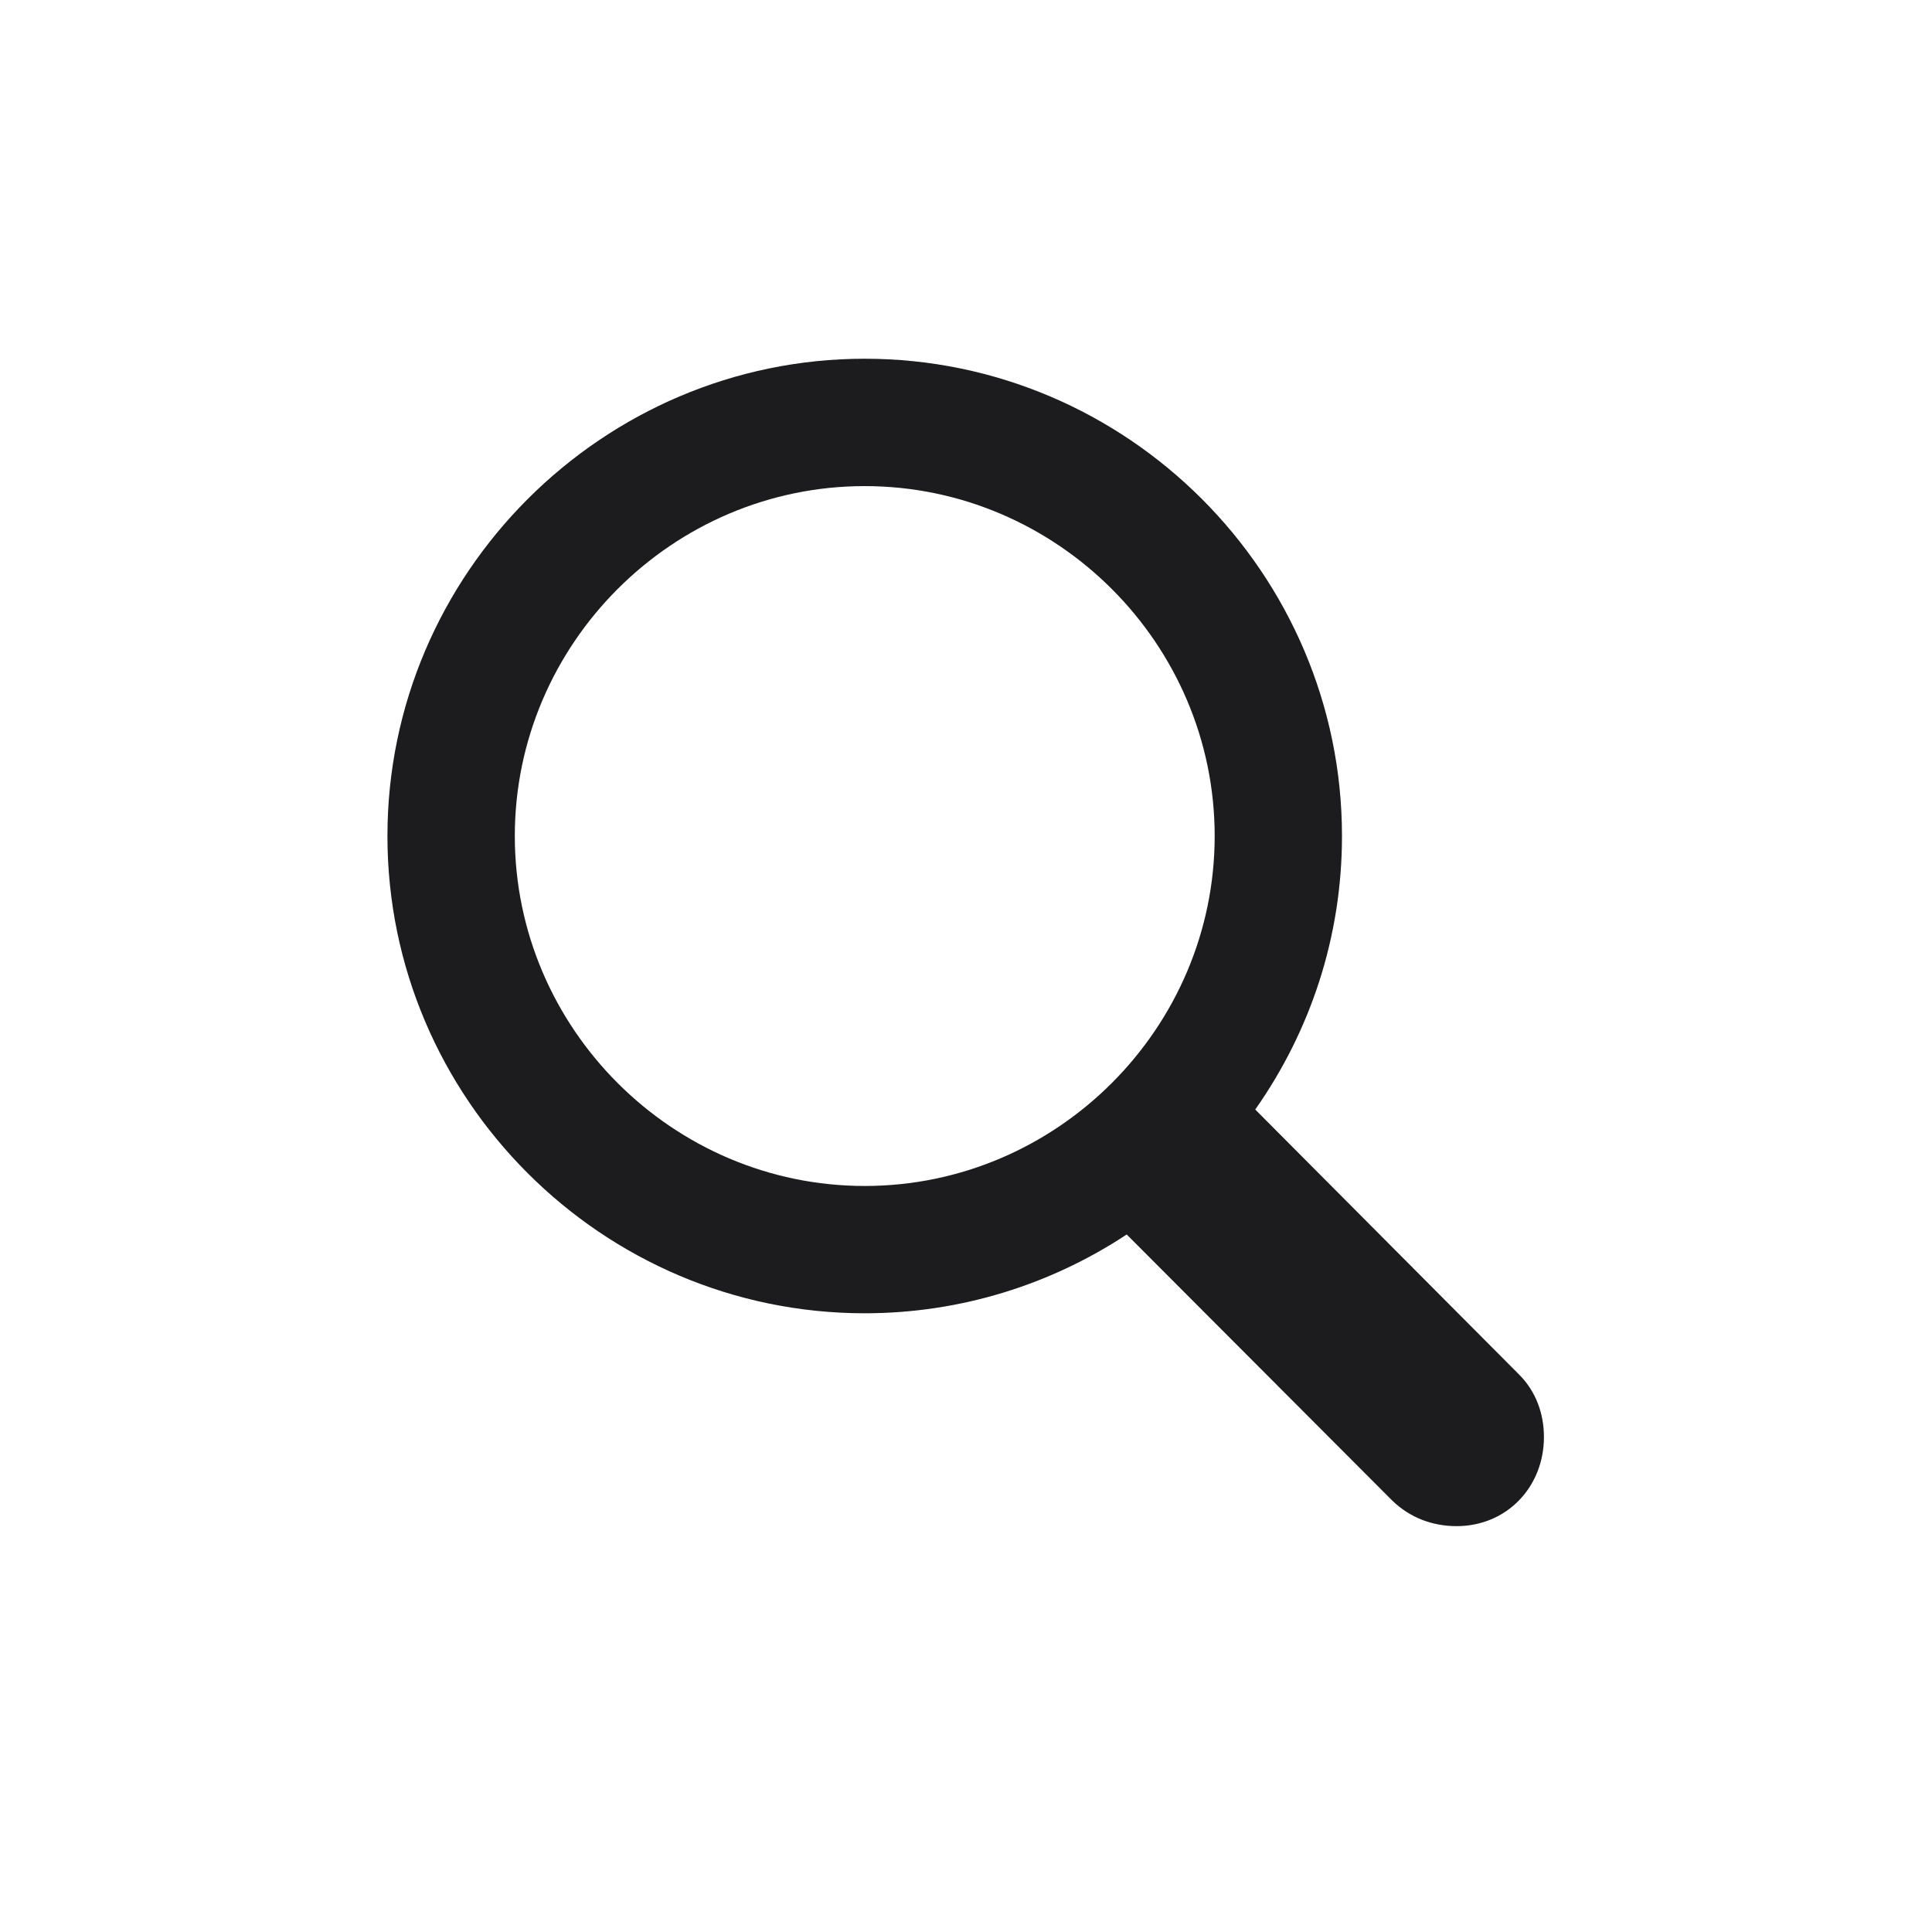
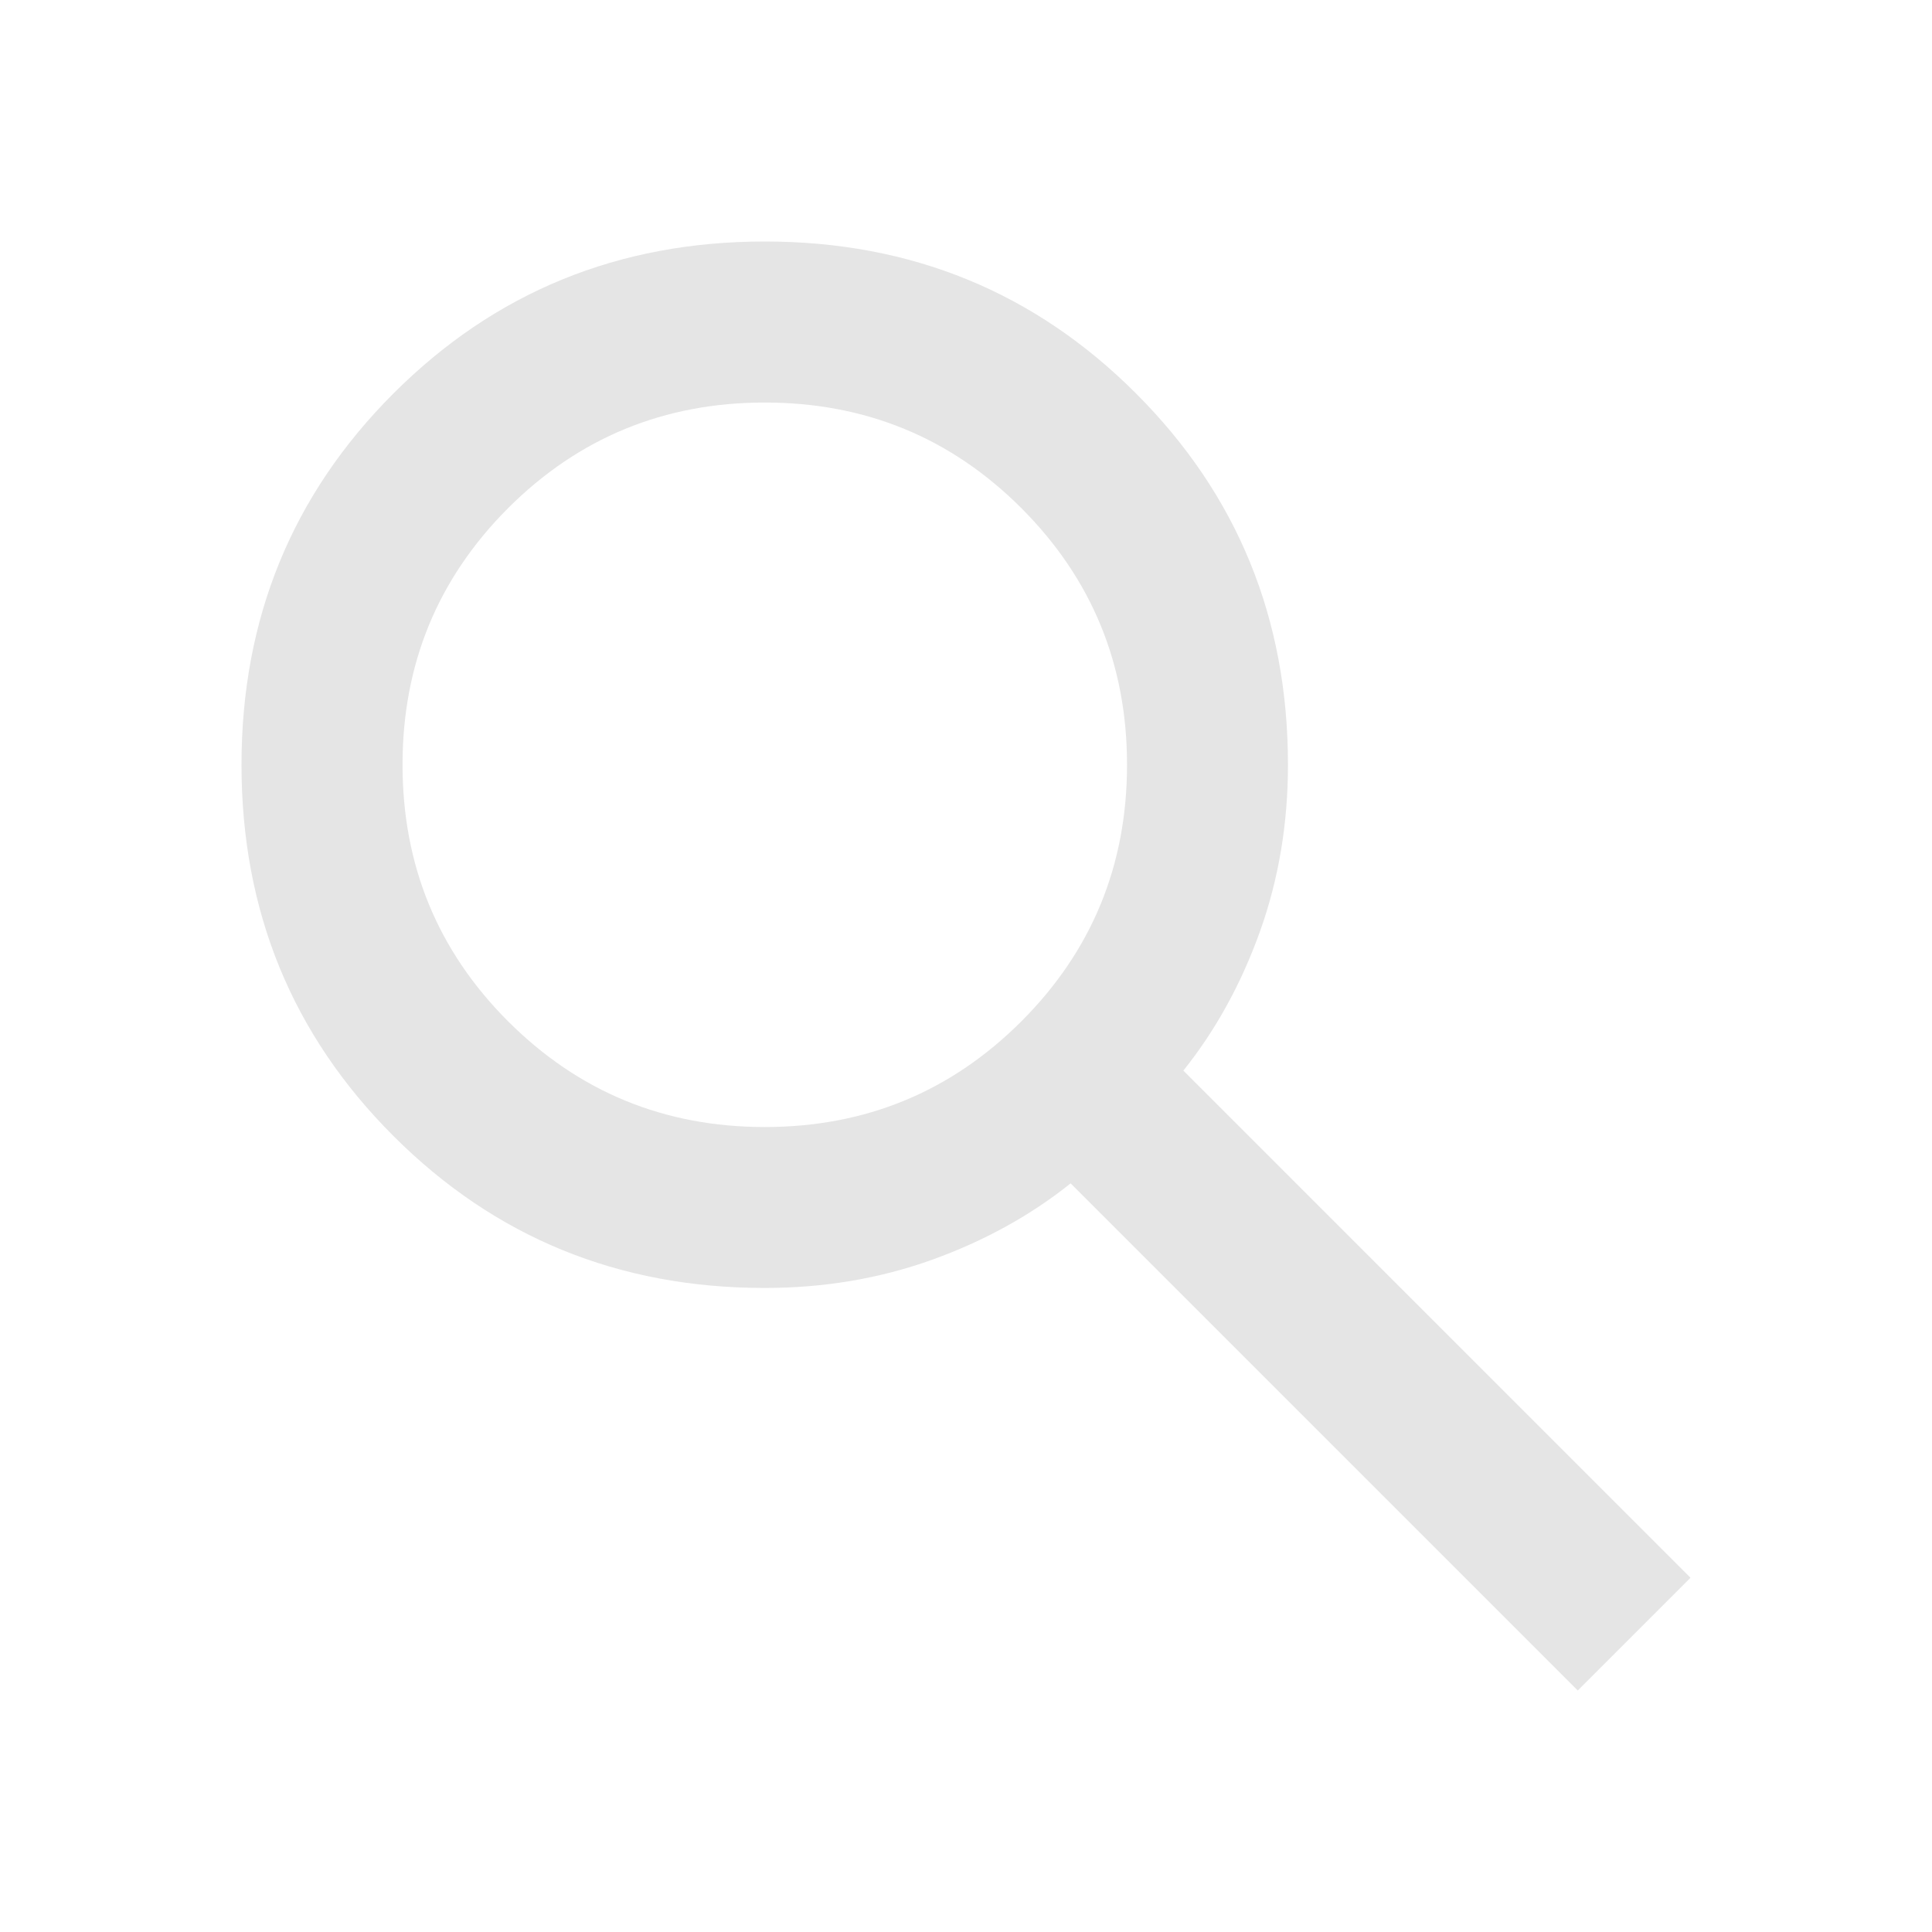
- <svg xmlns="http://www.w3.org/2000/svg" width="28" height="28" viewBox="0 0 28 28" fill="none">
-   <path d="M12.532 19.033C13.93 19.033 15.239 18.611 16.329 17.891L20.179 21.749C20.434 21.995 20.759 22.118 21.11 22.118C21.84 22.118 22.376 21.547 22.376 20.826C22.376 20.492 22.262 20.167 22.016 19.921L18.192 16.08C18.983 14.955 19.449 13.593 19.449 12.116C19.449 8.311 16.338 5.199 12.532 5.199C8.735 5.199 5.615 8.311 5.615 12.116C5.615 15.922 8.727 19.033 12.532 19.033ZM12.532 17.188C9.746 17.188 7.461 14.902 7.461 12.116C7.461 9.33 9.746 7.045 12.532 7.045C15.318 7.045 17.604 9.33 17.604 12.116C17.604 14.902 15.318 17.188 12.532 17.188Z" fill="#1C1C1E" />
+ <svg xmlns="http://www.w3.org/2000/svg" width="20" height="20" viewBox="0 0 20 20" fill="none">
+   <mask id="mask0_5349_20706" style="mask-type:alpha" maskUnits="userSpaceOnUse" x="0" y="0" width="28" height="28">
+     <rect width="28" height="28" fill="#D9D9D9" />
+   </mask>
+   <g mask="url(#mask0_5349_20706)">
+     <path d="M16.333 17.5L11.083 12.25C10.667 12.583 10.188 12.847 9.646 13.042C9.104 13.236 8.528 13.333 7.917 13.333C6.403 13.333 5.122 12.809 4.073 11.76C3.024 10.712 2.5 9.431 2.5 7.917C2.5 6.403 3.024 5.122 4.073 4.073C5.122 3.024 6.403 2.5 7.917 2.5C9.431 2.5 10.712 3.024 11.76 4.073C12.809 5.122 13.333 6.403 13.333 7.917C13.333 8.528 13.236 9.104 13.042 9.646C12.847 10.188 12.583 10.667 12.25 11.083L17.5 16.333L16.333 17.5ZM7.917 11.667C8.958 11.667 9.844 11.302 10.573 10.573C11.302 9.844 11.667 8.958 11.667 7.917C11.667 6.875 11.302 5.99 10.573 5.26C9.844 4.531 8.958 4.167 7.917 4.167C6.875 4.167 5.99 4.531 5.26 5.26C4.531 5.99 4.167 6.875 4.167 7.917C4.167 8.958 4.531 9.844 5.26 10.573C5.99 11.302 6.875 11.667 7.917 11.667Z" fill="#E5E5E5" />
+   </g>
</svg>
